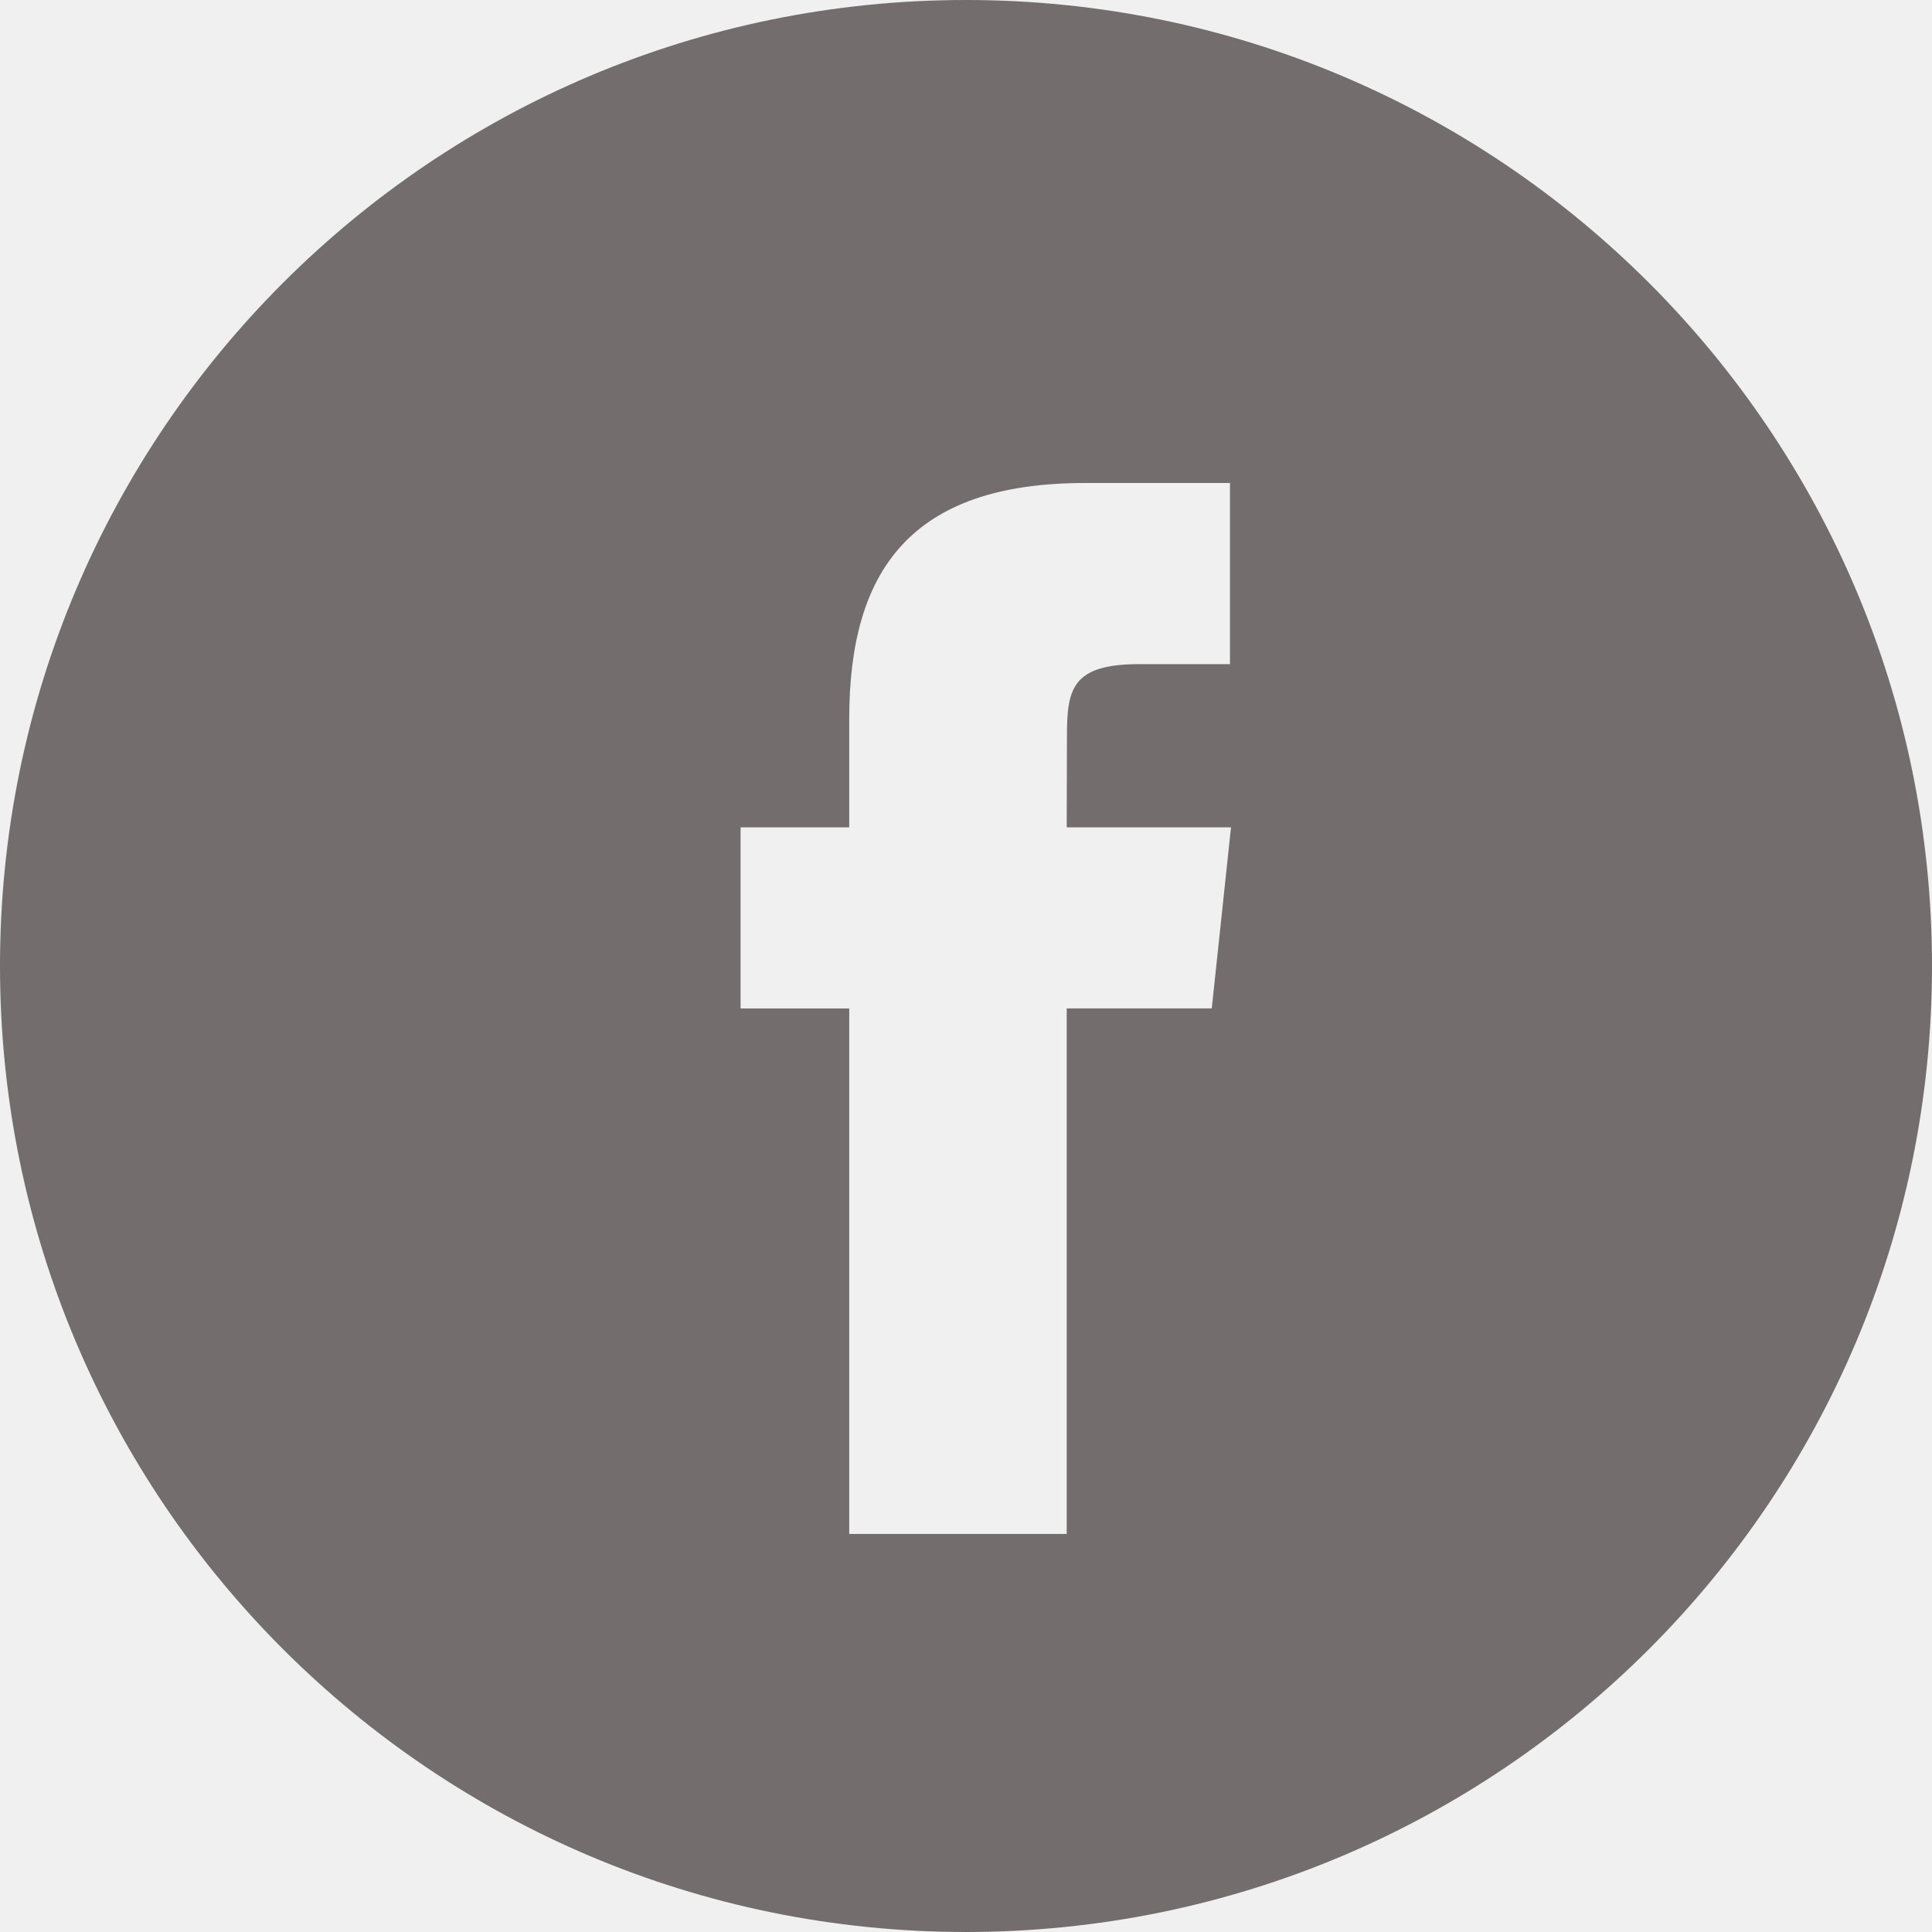
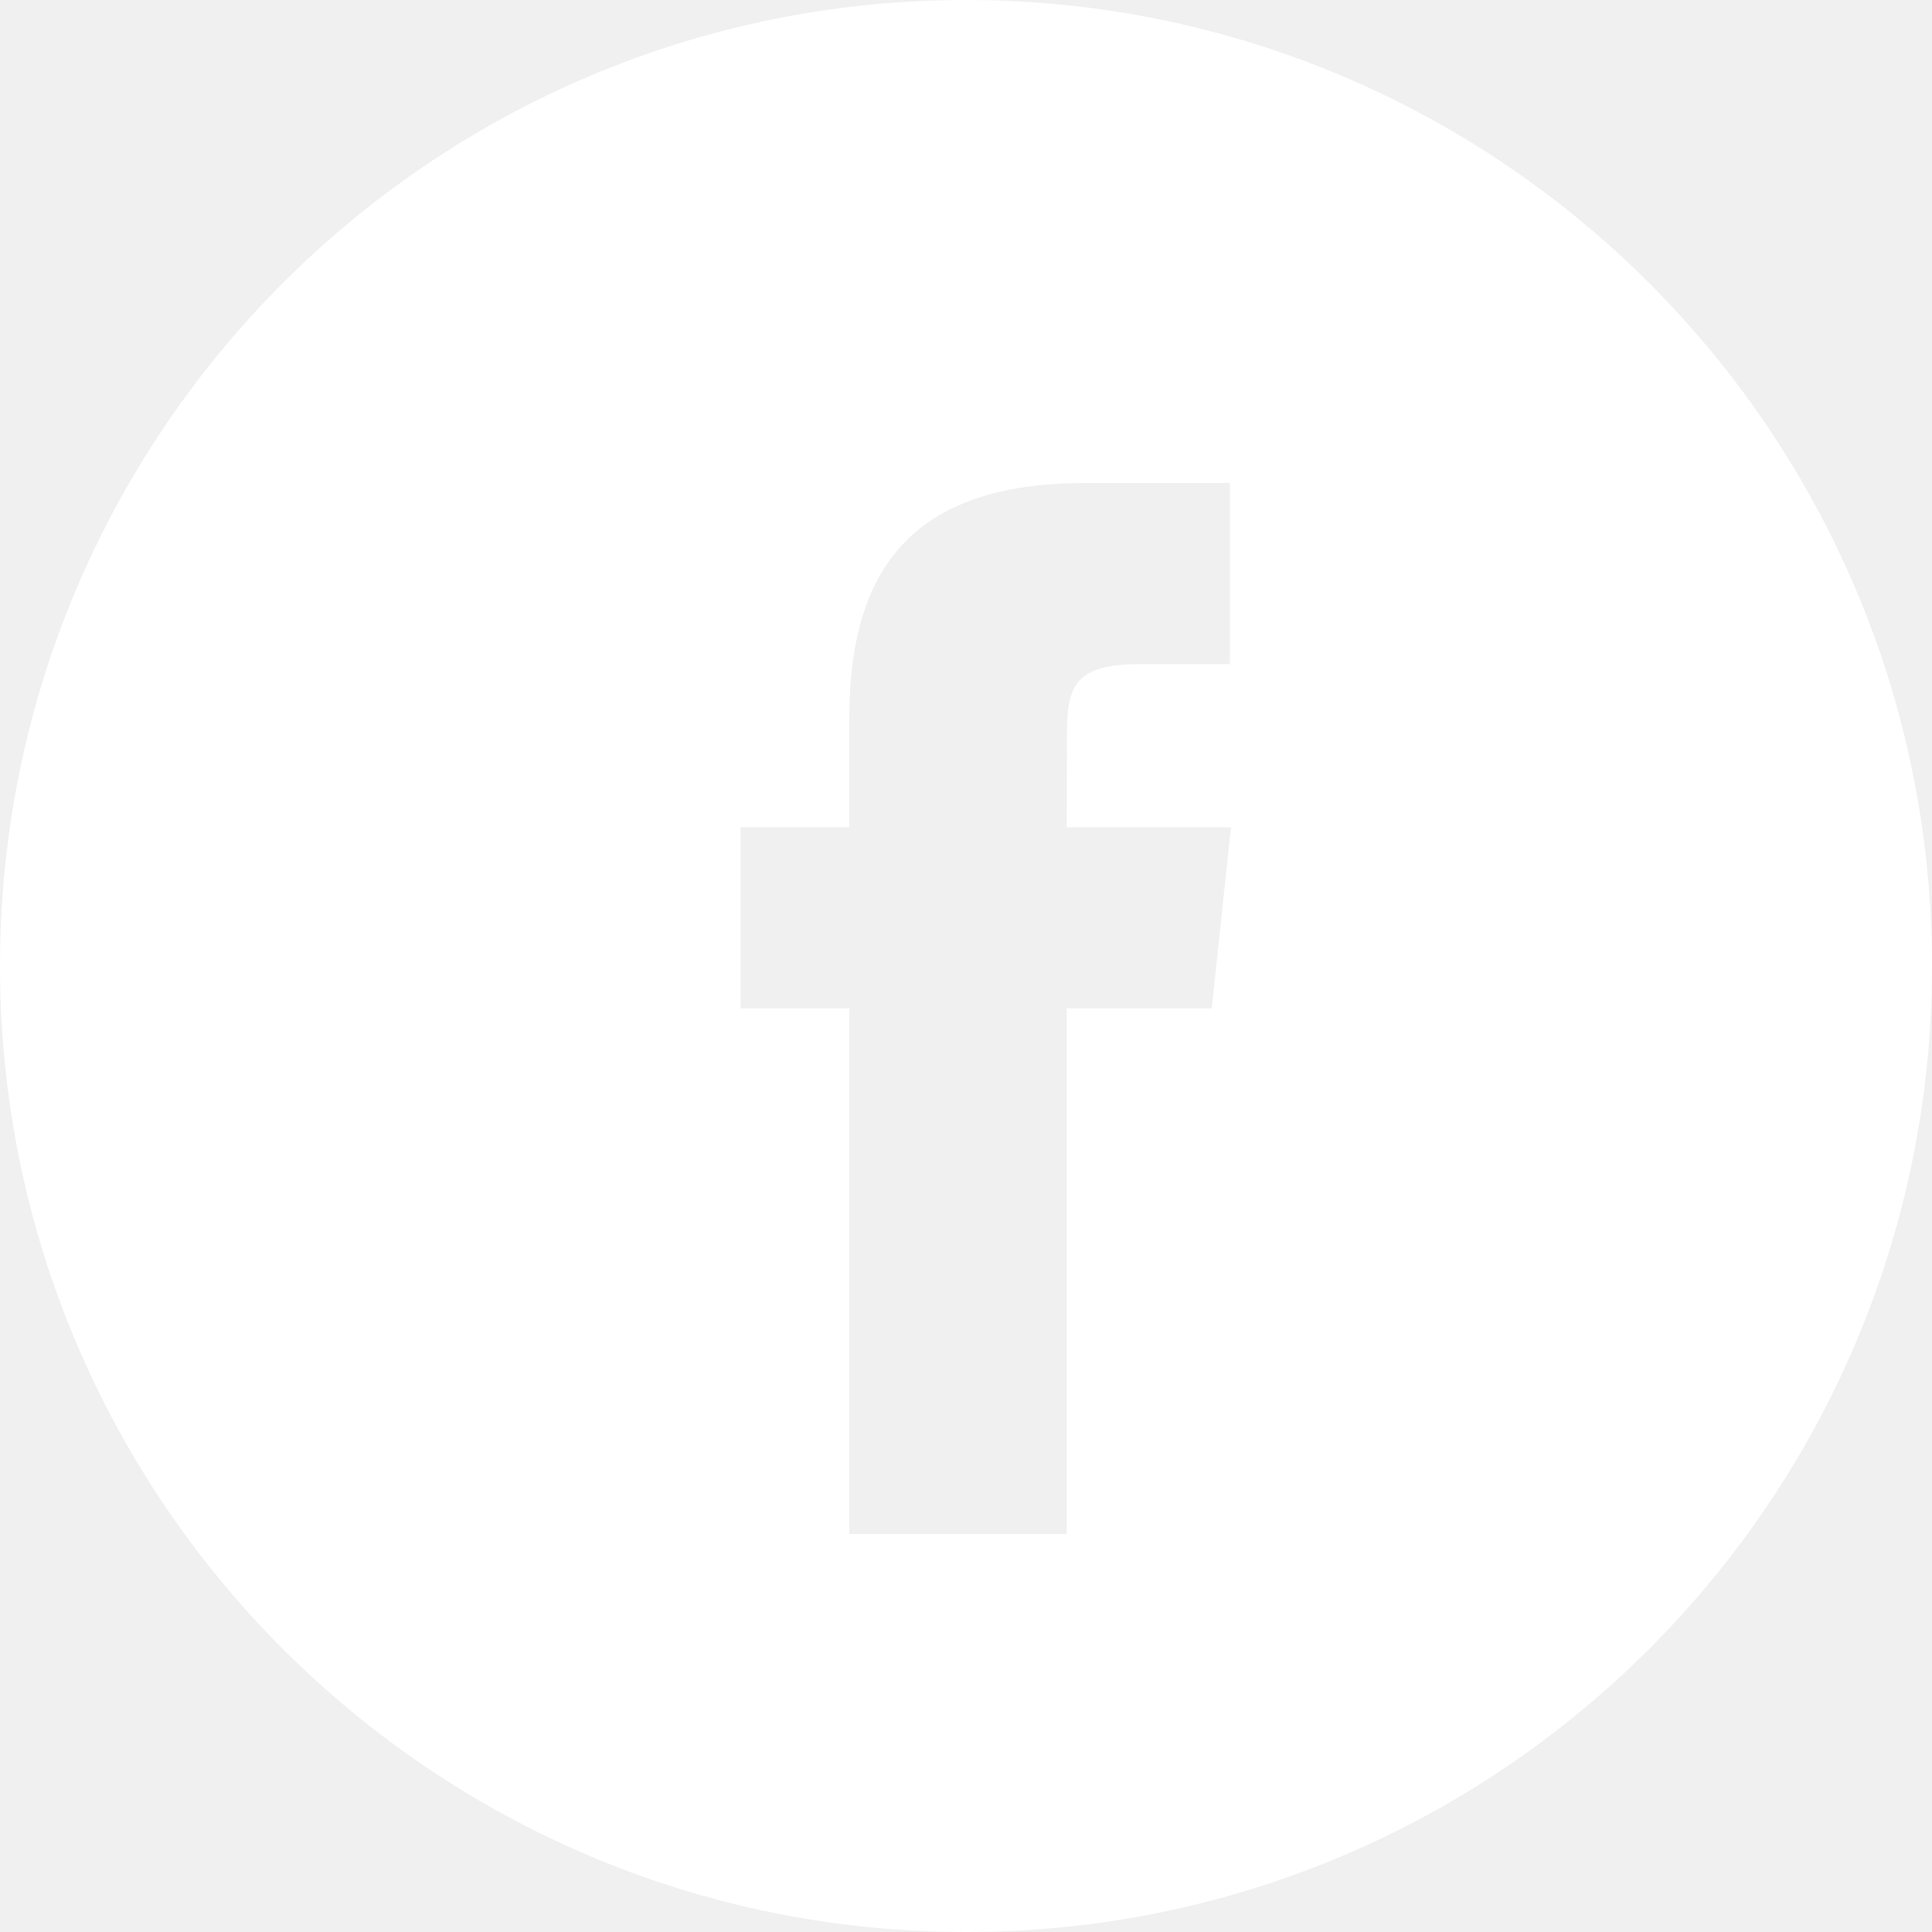
- <svg xmlns="http://www.w3.org/2000/svg" width="48" height="48" viewBox="0 0 48 48" fill="none">
-   <path fill-rule="evenodd" clip-rule="evenodd" d="M24 0C10.745 0 0 10.745 0 24C0 37.255 10.745 48 24 48C37.255 48 48 37.255 48 24C48 10.745 37.255 0 24 0ZM26.502 25.054V38.111H21.099V25.055H18.4V20.555H21.099V17.854C21.099 14.183 22.623 12 26.953 12H30.558V16.5H28.305C26.619 16.5 26.508 17.129 26.508 18.302L26.502 20.555H30.584L30.106 25.054H26.502Z" fill="#736E6D" />
+ <svg xmlns="http://www.w3.org/2000/svg" width="40" height="40" viewBox="0 0 40 40" fill="none">
+   <path fill-rule="evenodd" clip-rule="evenodd" d="M20 0C8.954 0 0 8.954 0 20C0 31.046 8.954 40 20 40C31.046 40 40 31.046 40 20C40 8.954 31.046 0 20 0ZM22.085 20.878V31.76H17.583V20.879H15.333V17.129H17.583V14.878C17.583 11.819 18.853 10 22.461 10H25.465V13.75H23.587C22.183 13.75 22.09 14.274 22.09 15.252L22.085 17.129H25.486L25.088 20.878H22.085Z" fill="white" />
</svg>
